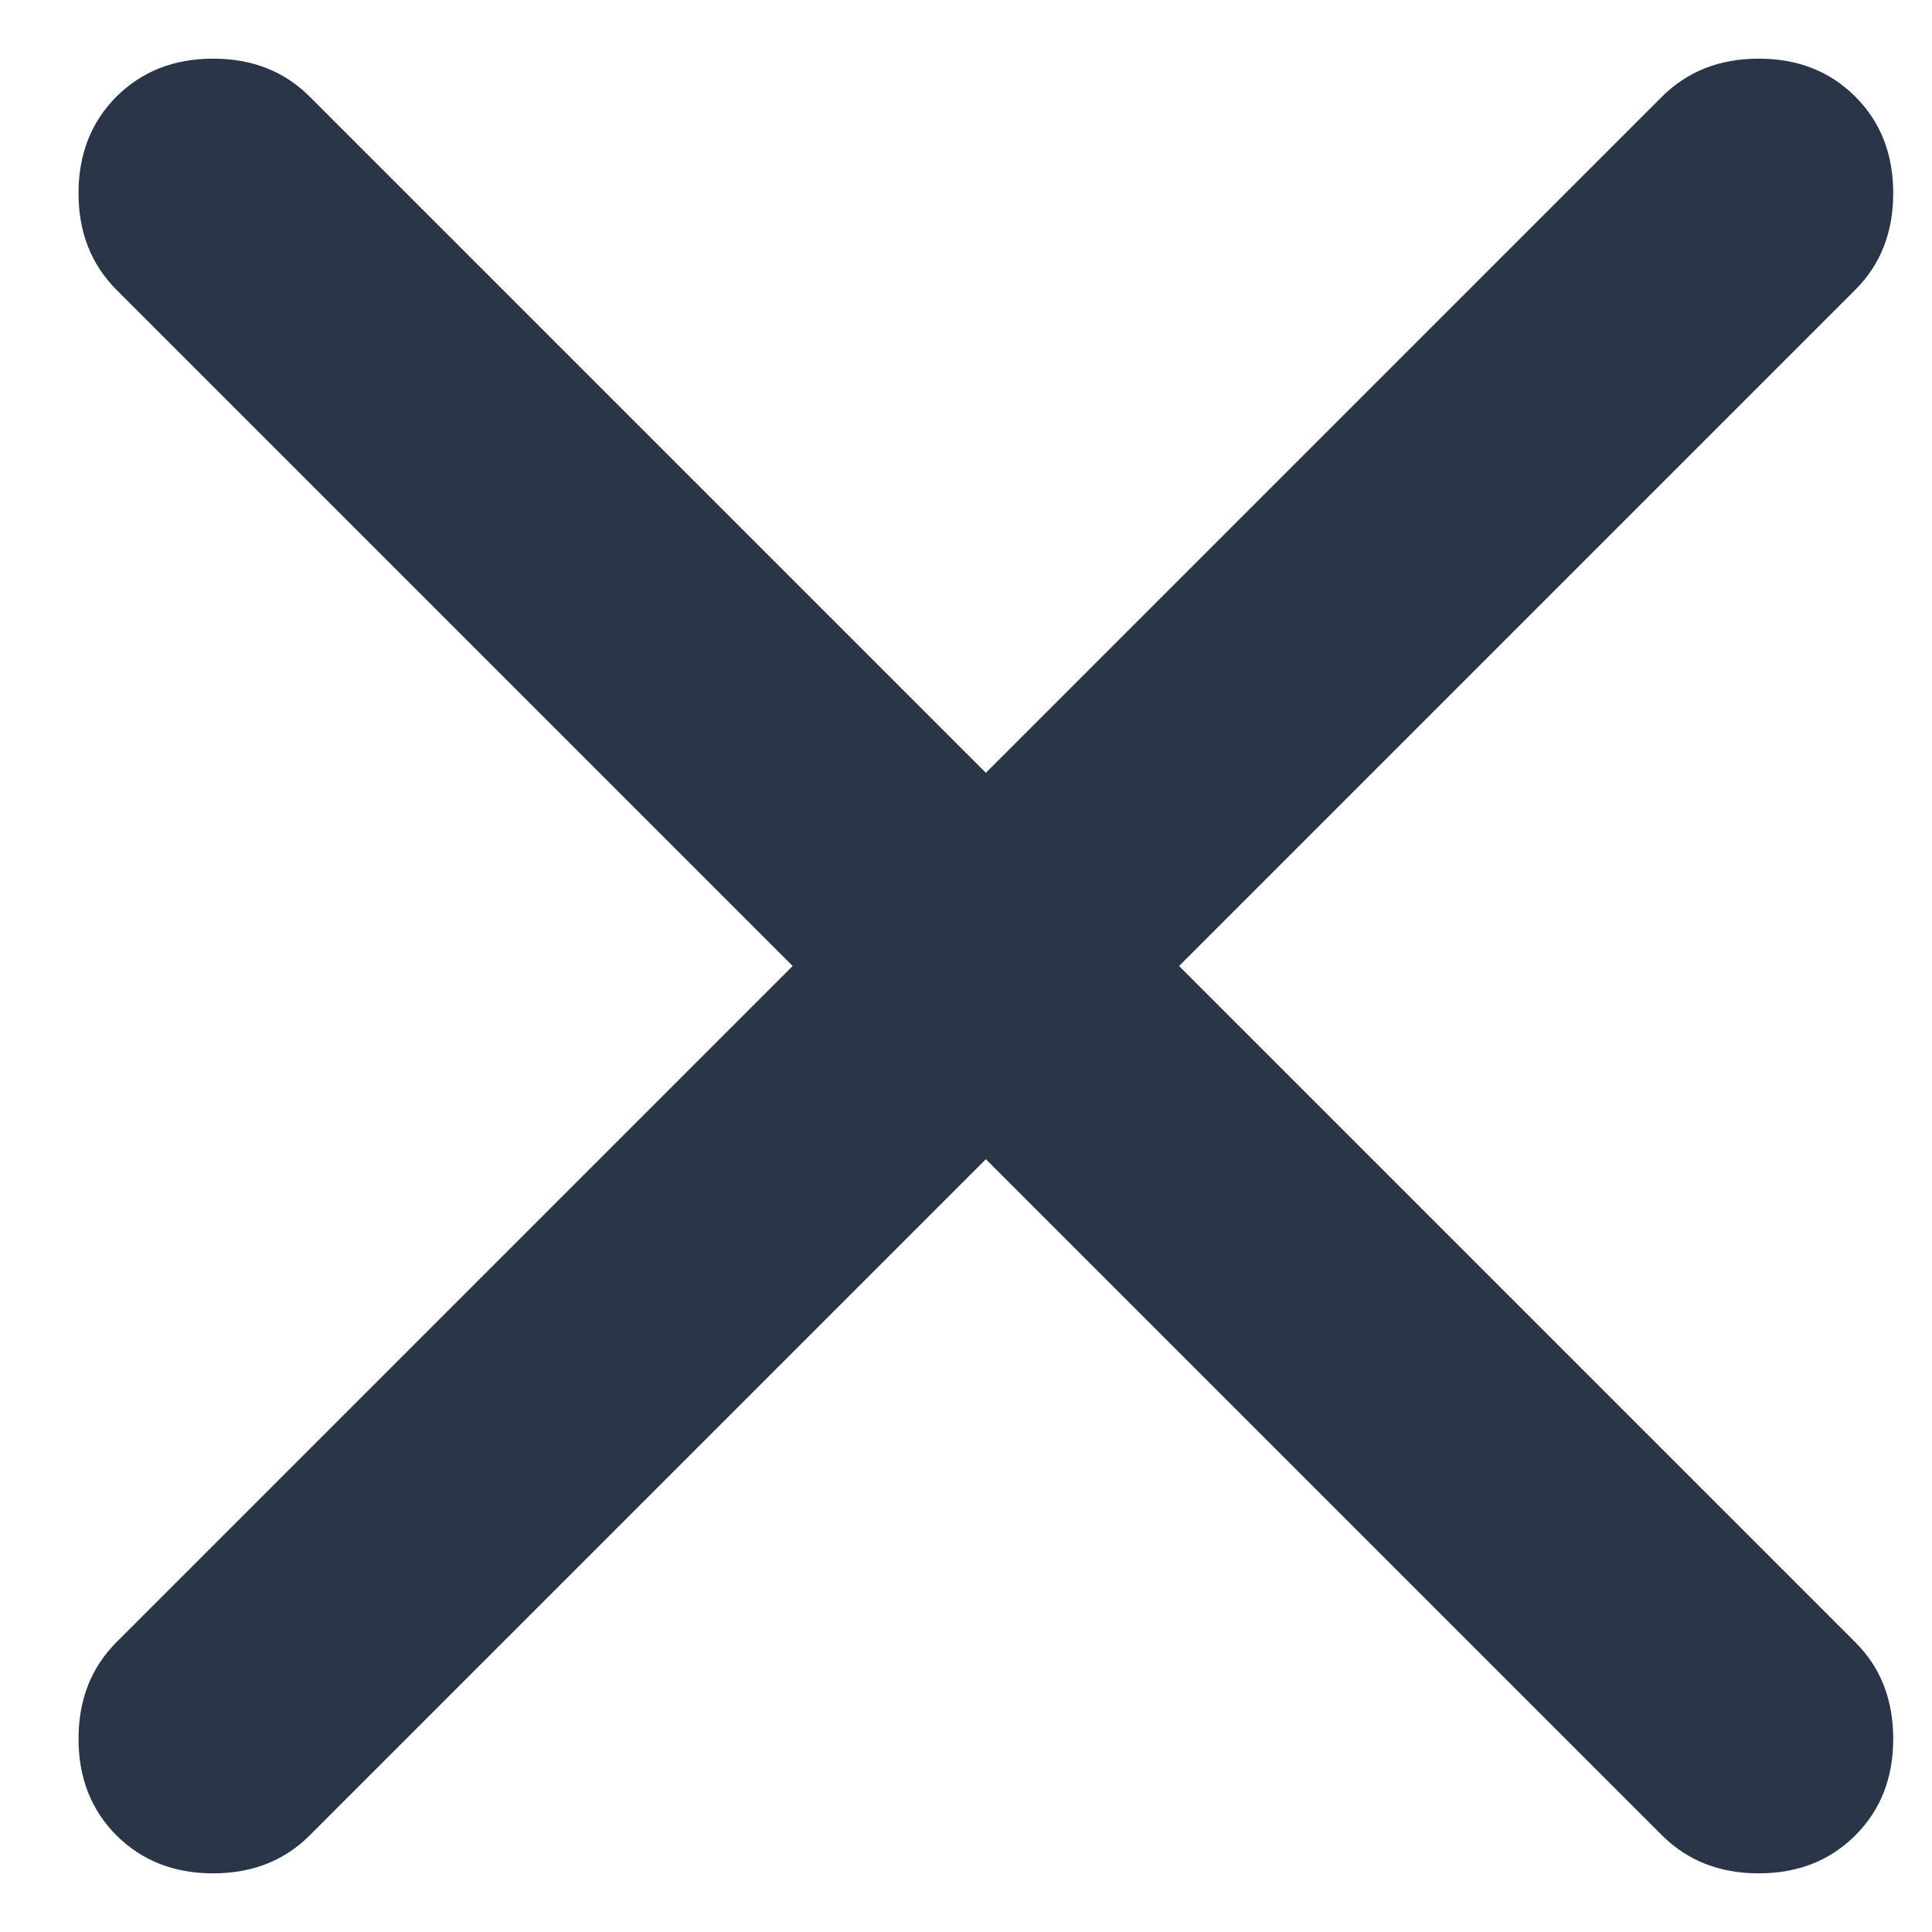
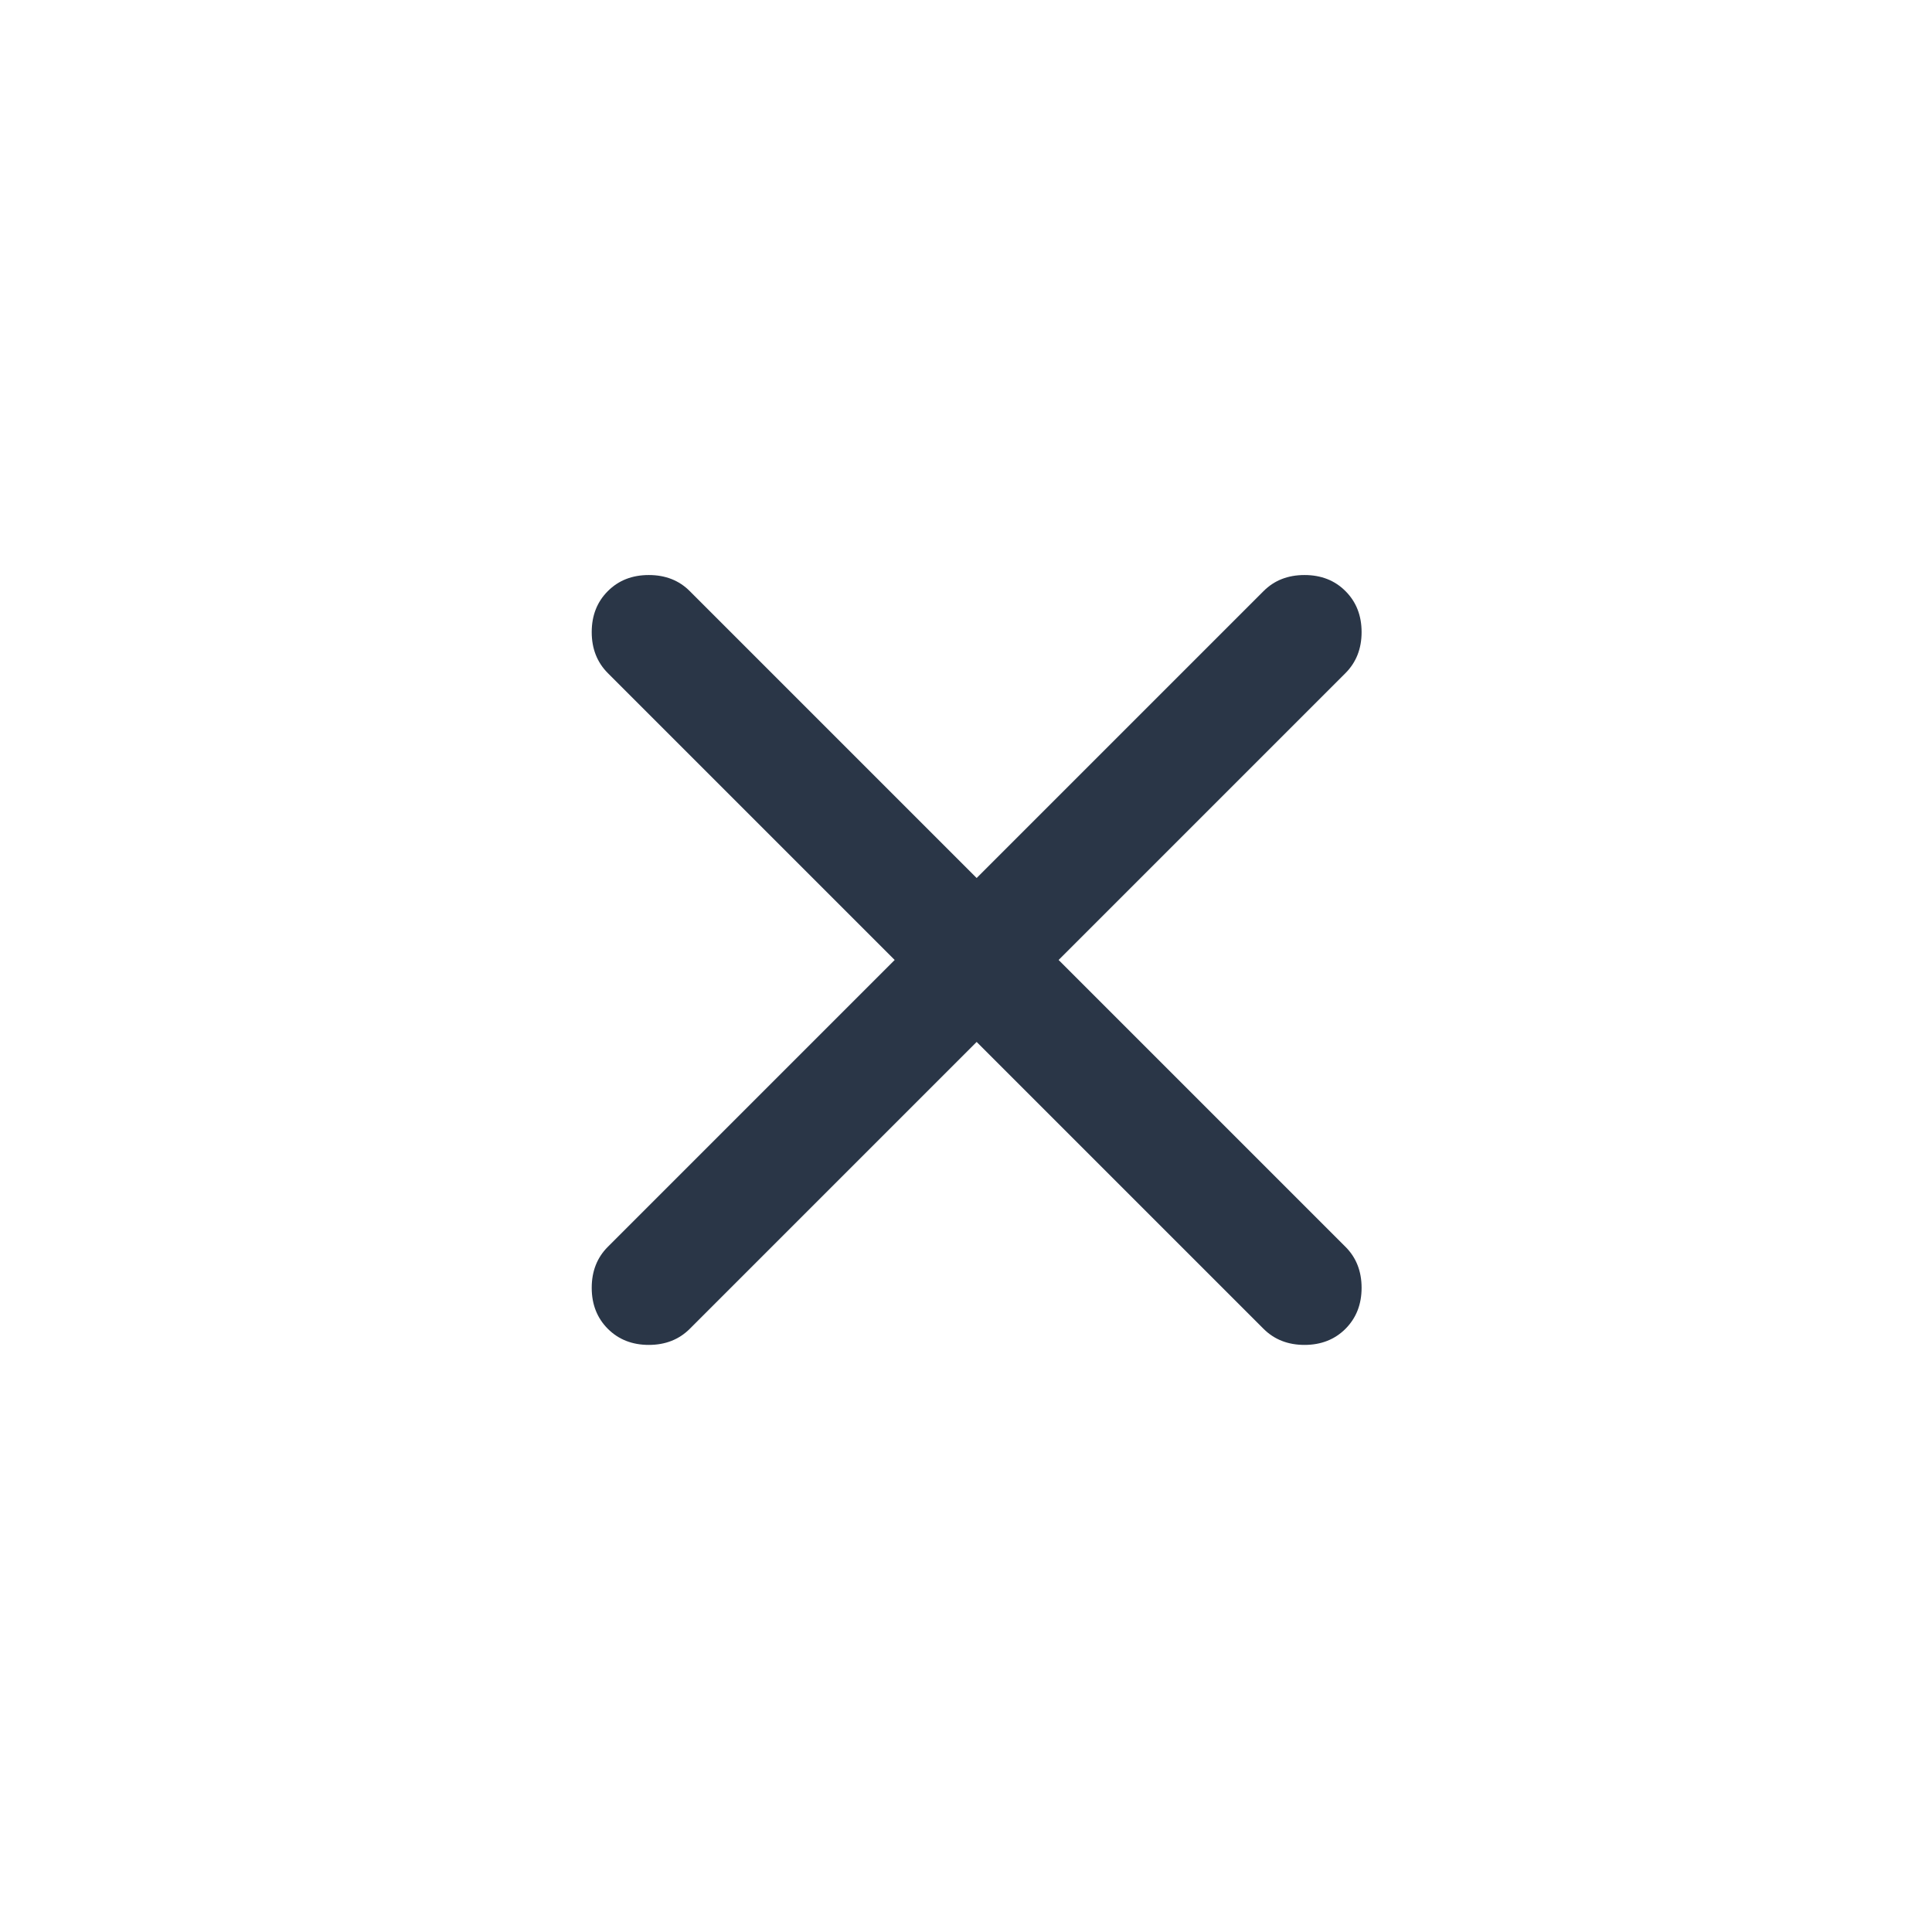
- <svg xmlns="http://www.w3.org/2000/svg" width="14" height="14" viewBox="0 0 14 14" fill="none">
-   <path d="M7.144 8.4L2.244 13.3C2.061 13.483 1.828 13.575 1.544 13.575C1.261 13.575 1.028 13.483 0.844 13.3C0.661 13.117 0.569 12.883 0.569 12.6C0.569 12.317 0.661 12.083 0.844 11.9L5.744 7L0.844 2.1C0.661 1.917 0.569 1.683 0.569 1.4C0.569 1.117 0.661 0.883 0.844 0.7C1.028 0.517 1.261 0.425 1.544 0.425C1.828 0.425 2.061 0.517 2.244 0.7L7.144 5.6L12.044 0.7C12.228 0.517 12.461 0.425 12.744 0.425C13.028 0.425 13.261 0.517 13.444 0.7C13.628 0.883 13.719 1.117 13.719 1.4C13.719 1.683 13.628 1.917 13.444 2.1L8.544 7L13.444 11.9C13.628 12.083 13.719 12.317 13.719 12.6C13.719 12.883 13.628 13.117 13.444 13.3C13.261 13.483 13.028 13.575 12.744 13.575C12.461 13.575 12.228 13.483 12.044 13.3L7.144 8.4Z" fill="#2A3647" />
+ <svg xmlns="http://www.w3.org/2000/svg" width="33" height="33" viewBox="0 0 33 33" fill="none">
+   <mask id="mask0_75857_7481" style="mask-type:alpha" maskUnits="userSpaceOnUse" x="4" y="4" width="25" height="25">
+     <rect x="4.682" y="4.397" width="24" height="24" fill="#D9D9D9" />
+   </mask>
+   <g mask="url(#mask0_75857_7481)">
+     <path d="M16.682 17.797L11.782 22.697C11.599 22.88 11.365 22.972 11.082 22.972C10.799 22.972 10.565 22.88 10.382 22.697C10.199 22.513 10.107 22.28 10.107 21.997C10.107 21.713 10.199 21.48 10.382 21.297L15.282 16.397L10.382 11.497C10.199 11.313 10.107 11.08 10.107 10.797C10.107 10.513 10.199 10.28 10.382 10.097C10.565 9.913 10.799 9.822 11.082 9.822C11.365 9.822 11.599 9.913 11.782 10.097L16.682 14.997L21.582 10.097C21.765 9.913 21.999 9.822 22.282 9.822C22.565 9.822 22.799 9.913 22.982 10.097C23.165 10.28 23.257 10.513 23.257 10.797C23.257 11.08 23.165 11.313 22.982 11.497L18.082 16.397L22.982 21.297C23.165 21.48 23.257 21.713 23.257 21.997C23.257 22.28 23.165 22.513 22.982 22.697C22.799 22.88 22.565 22.972 22.282 22.972C21.999 22.972 21.765 22.88 21.582 22.697L16.682 17.797Z" fill="#2A3647" />
+   </g>
</svg>
